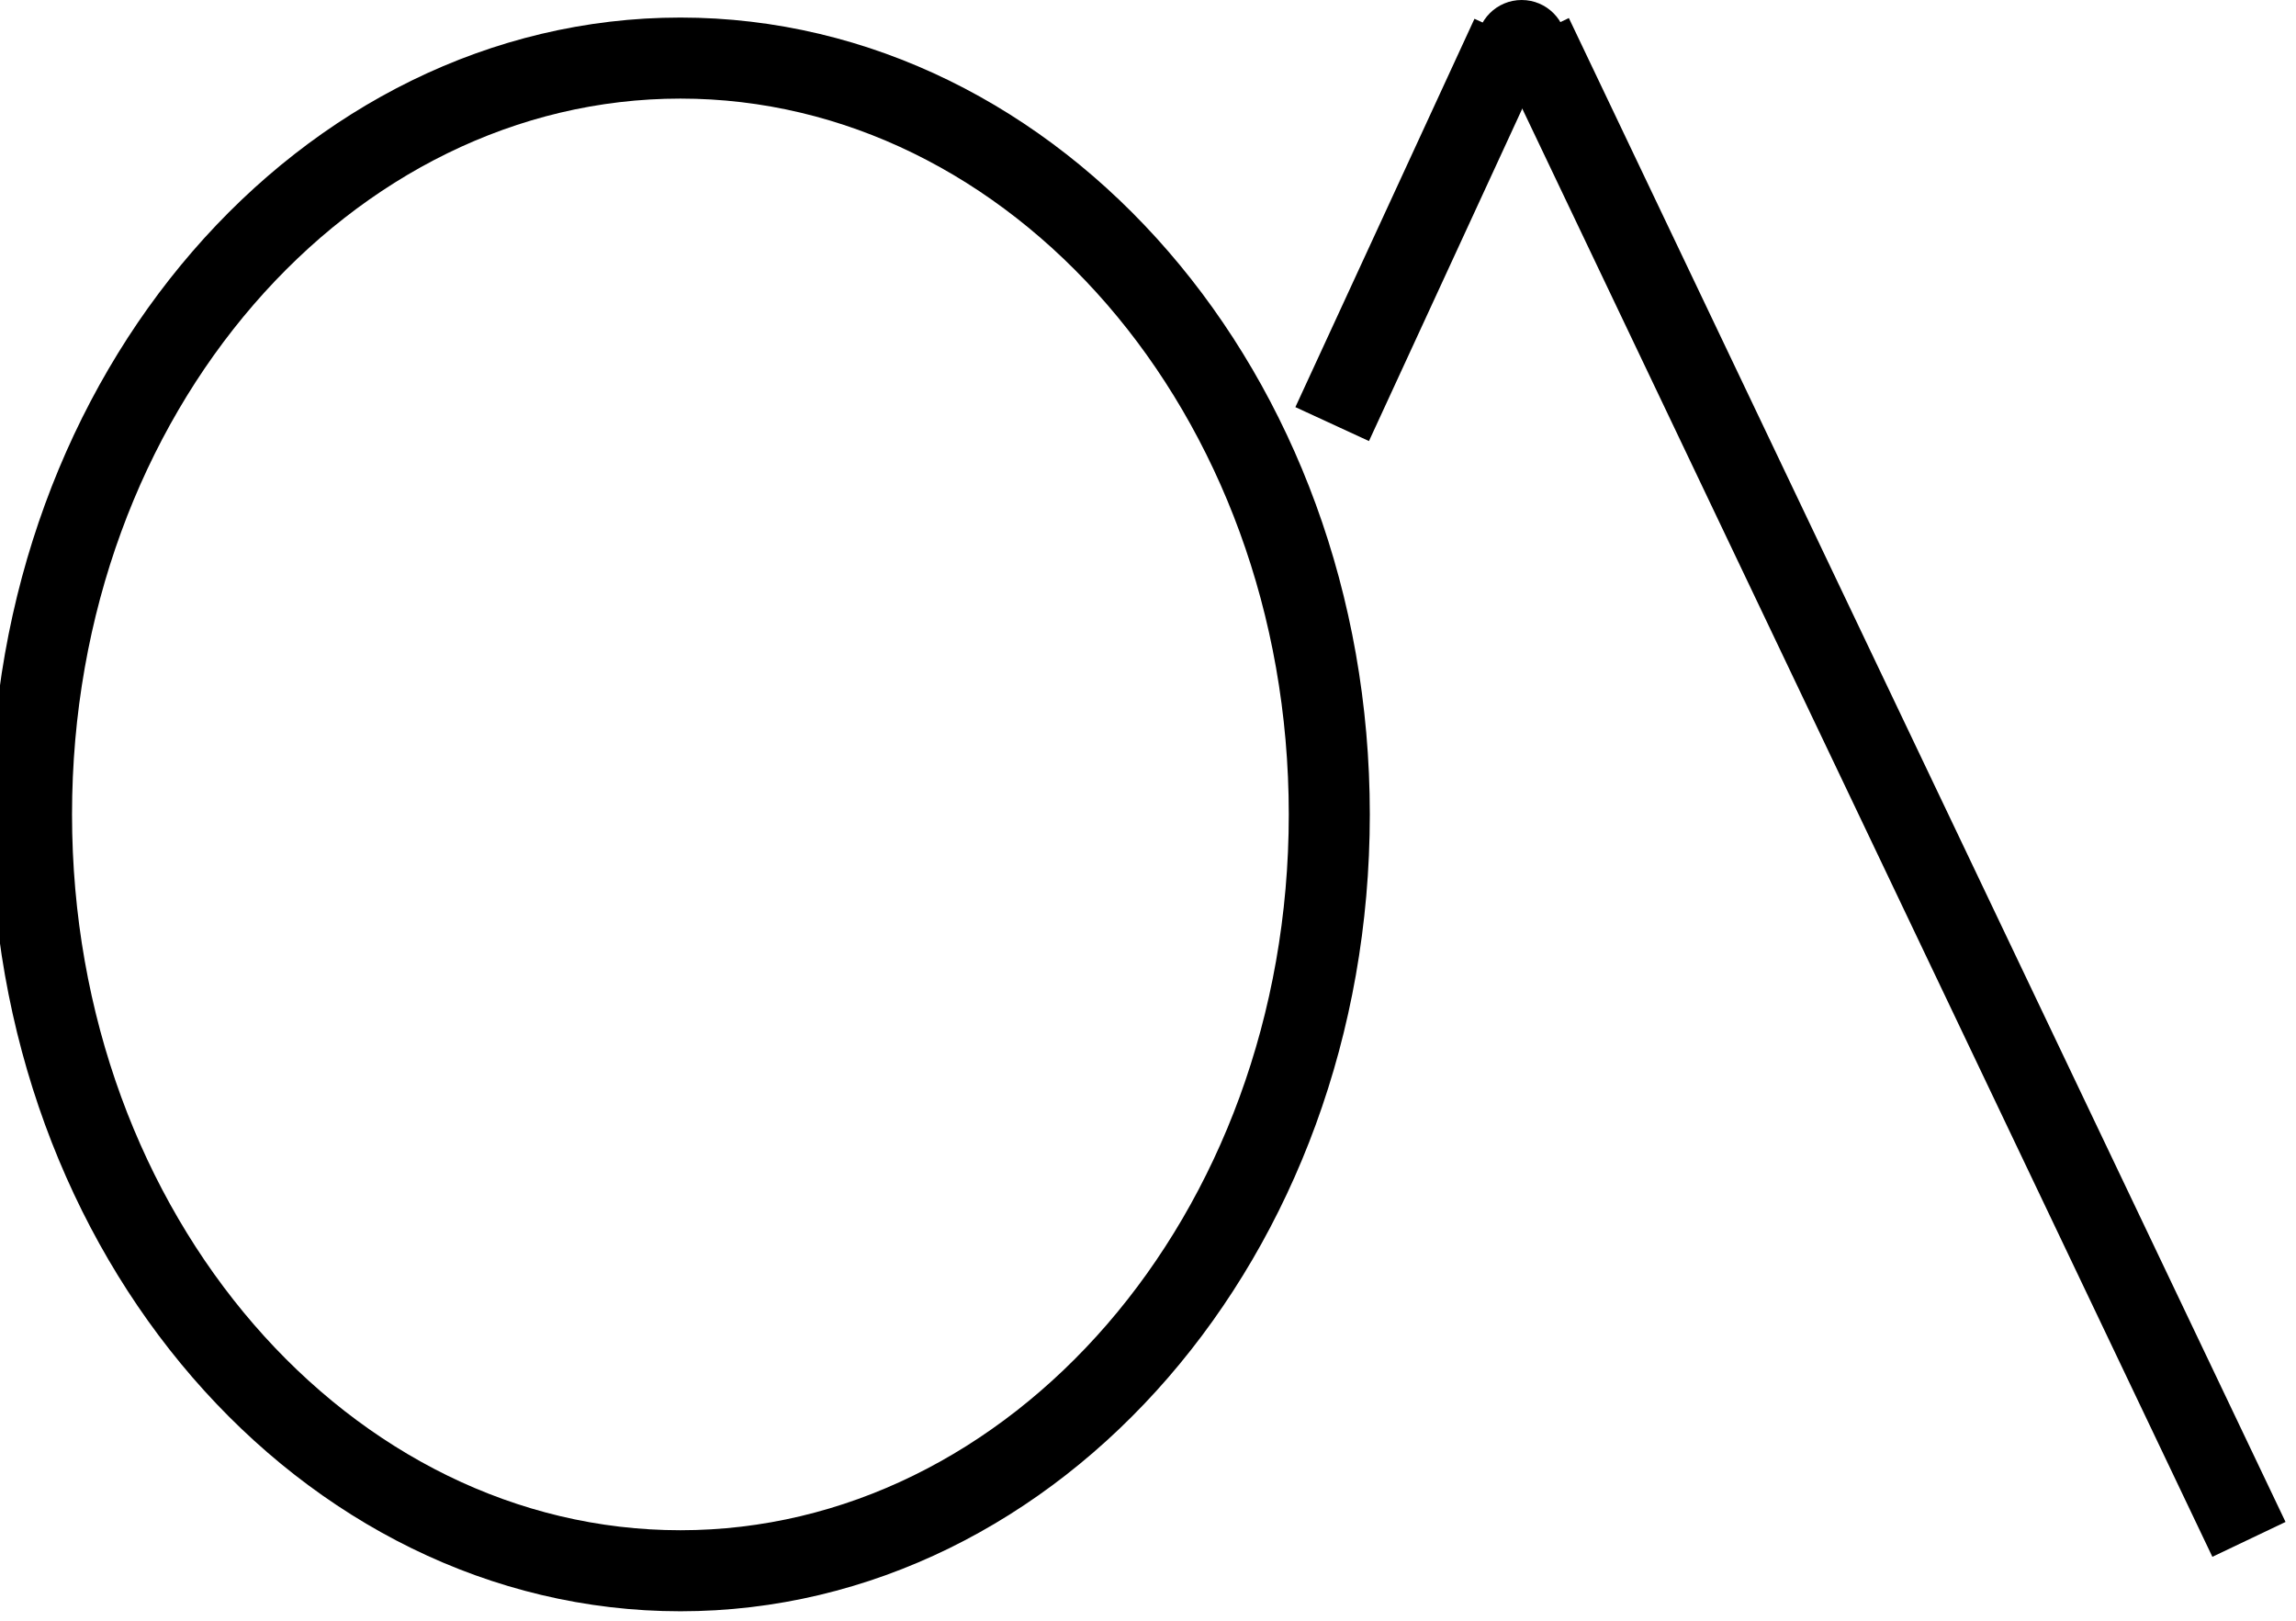
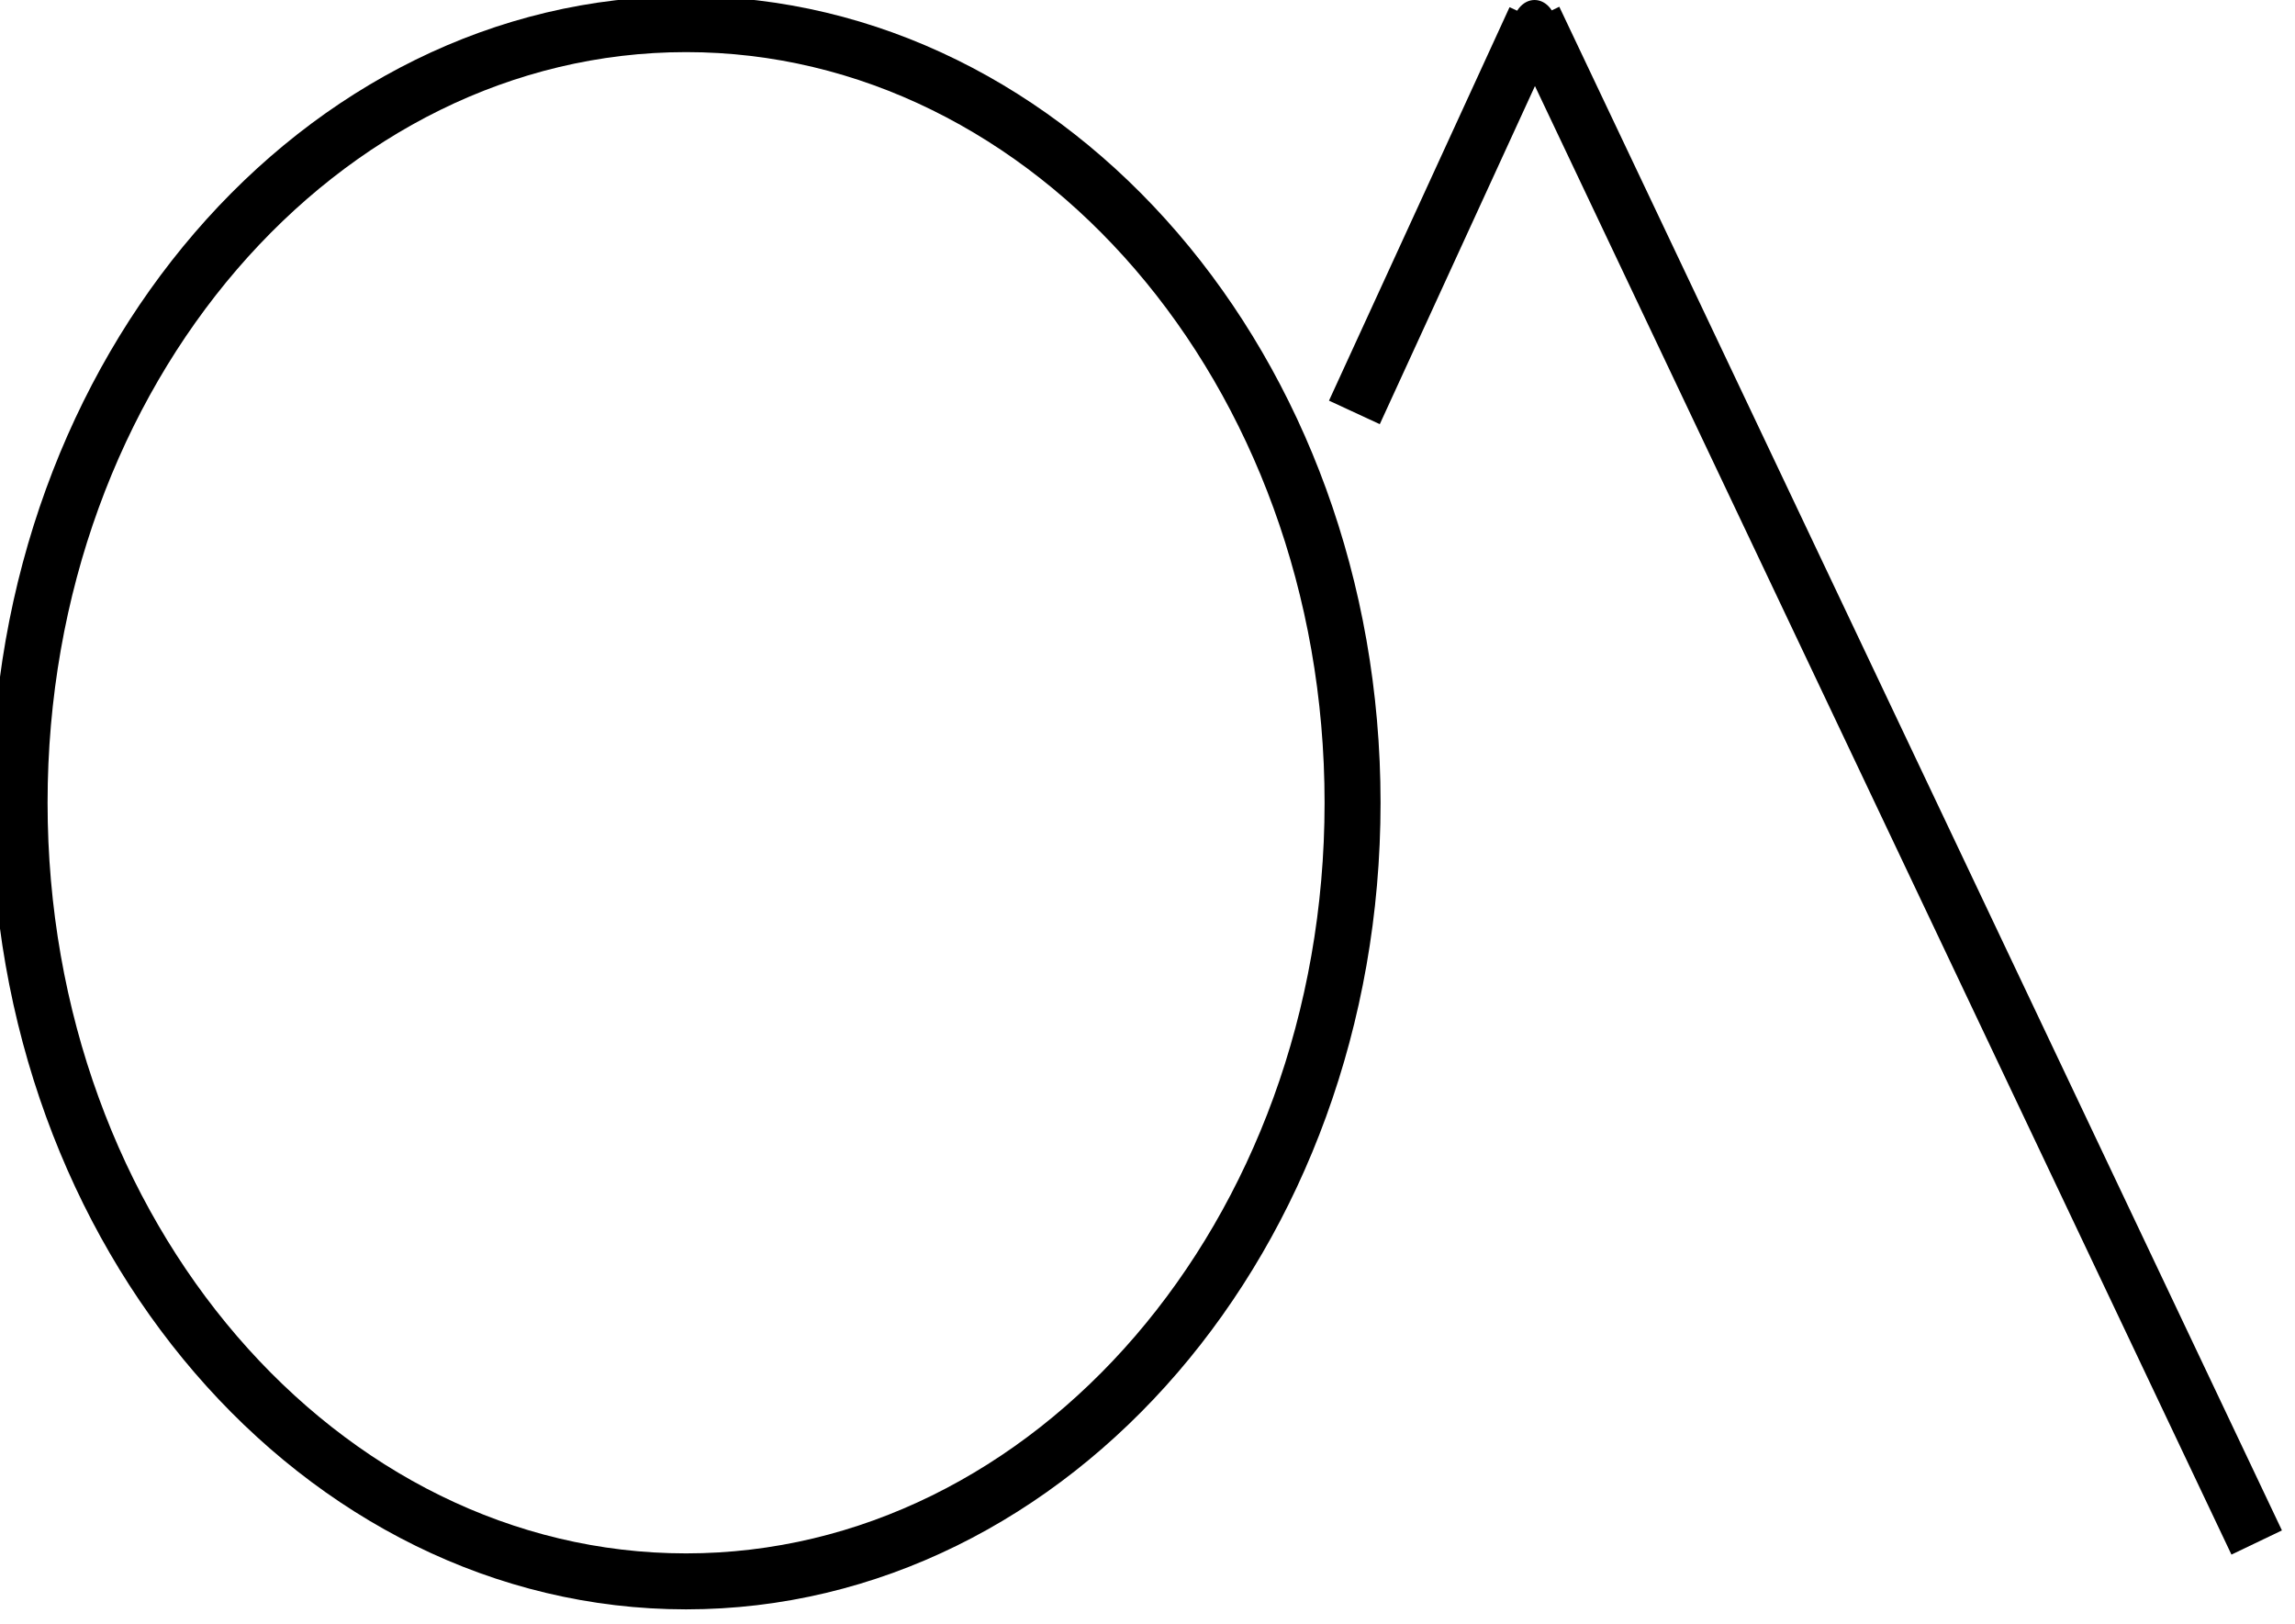
- <svg xmlns="http://www.w3.org/2000/svg" width="51" height="36" viewBox="0 0 51 36" fill="none">
-   <path d="M29.527 18.09C29.527 27.468 22.981 34.89 15.114 34.89C7.246 34.89 0.7 27.468 0.7 18.09C0.7 8.712 7.246 1.29 15.114 1.29C22.981 1.29 29.527 8.712 29.527 18.09Z" stroke="black" stroke-width="1.8" />
-   <line x1="34.036" y1="0.788" x2="49.955" y2="34.193" stroke="black" stroke-width="1.8" />
-   <line x1="29.591" y1="9.42" x2="33.569" y2="0.794" stroke="black" stroke-width="1.8" />
-   <circle cx="33.8" cy="1" r="1" fill="black" />
+ <svg xmlns="http://www.w3.org/2000/svg" width="82" height="58" viewBox="0 0 82 58" fill="none">
+   <path d="M48.327 28.681C48.327 44.148 37.57 56.5 24.514 56.5C11.457 56.5 0.7 44.148 0.7 28.681C0.7 13.214 11.457 0.862 24.514 0.862C37.57 0.862 48.327 13.214 48.327 28.681Z" stroke="black" stroke-width="2" />
+   <line y1="-0.7" x2="60.251" y2="-0.7" transform="matrix(0.428535 0.903525 -0.90194 0.431861 54.1802 0.975639)" stroke="black" stroke-width="2" />
+   <line y1="-0.7" x2="15.467" y2="-0.7" transform="matrix(0.417085 -0.908867 0.907357 0.420361 49.0273 15.029)" stroke="black" stroke-width="2" />
+   <ellipse cx="54.83" cy="1" rx="0.79" ry="1" fill="black" />
</svg>
